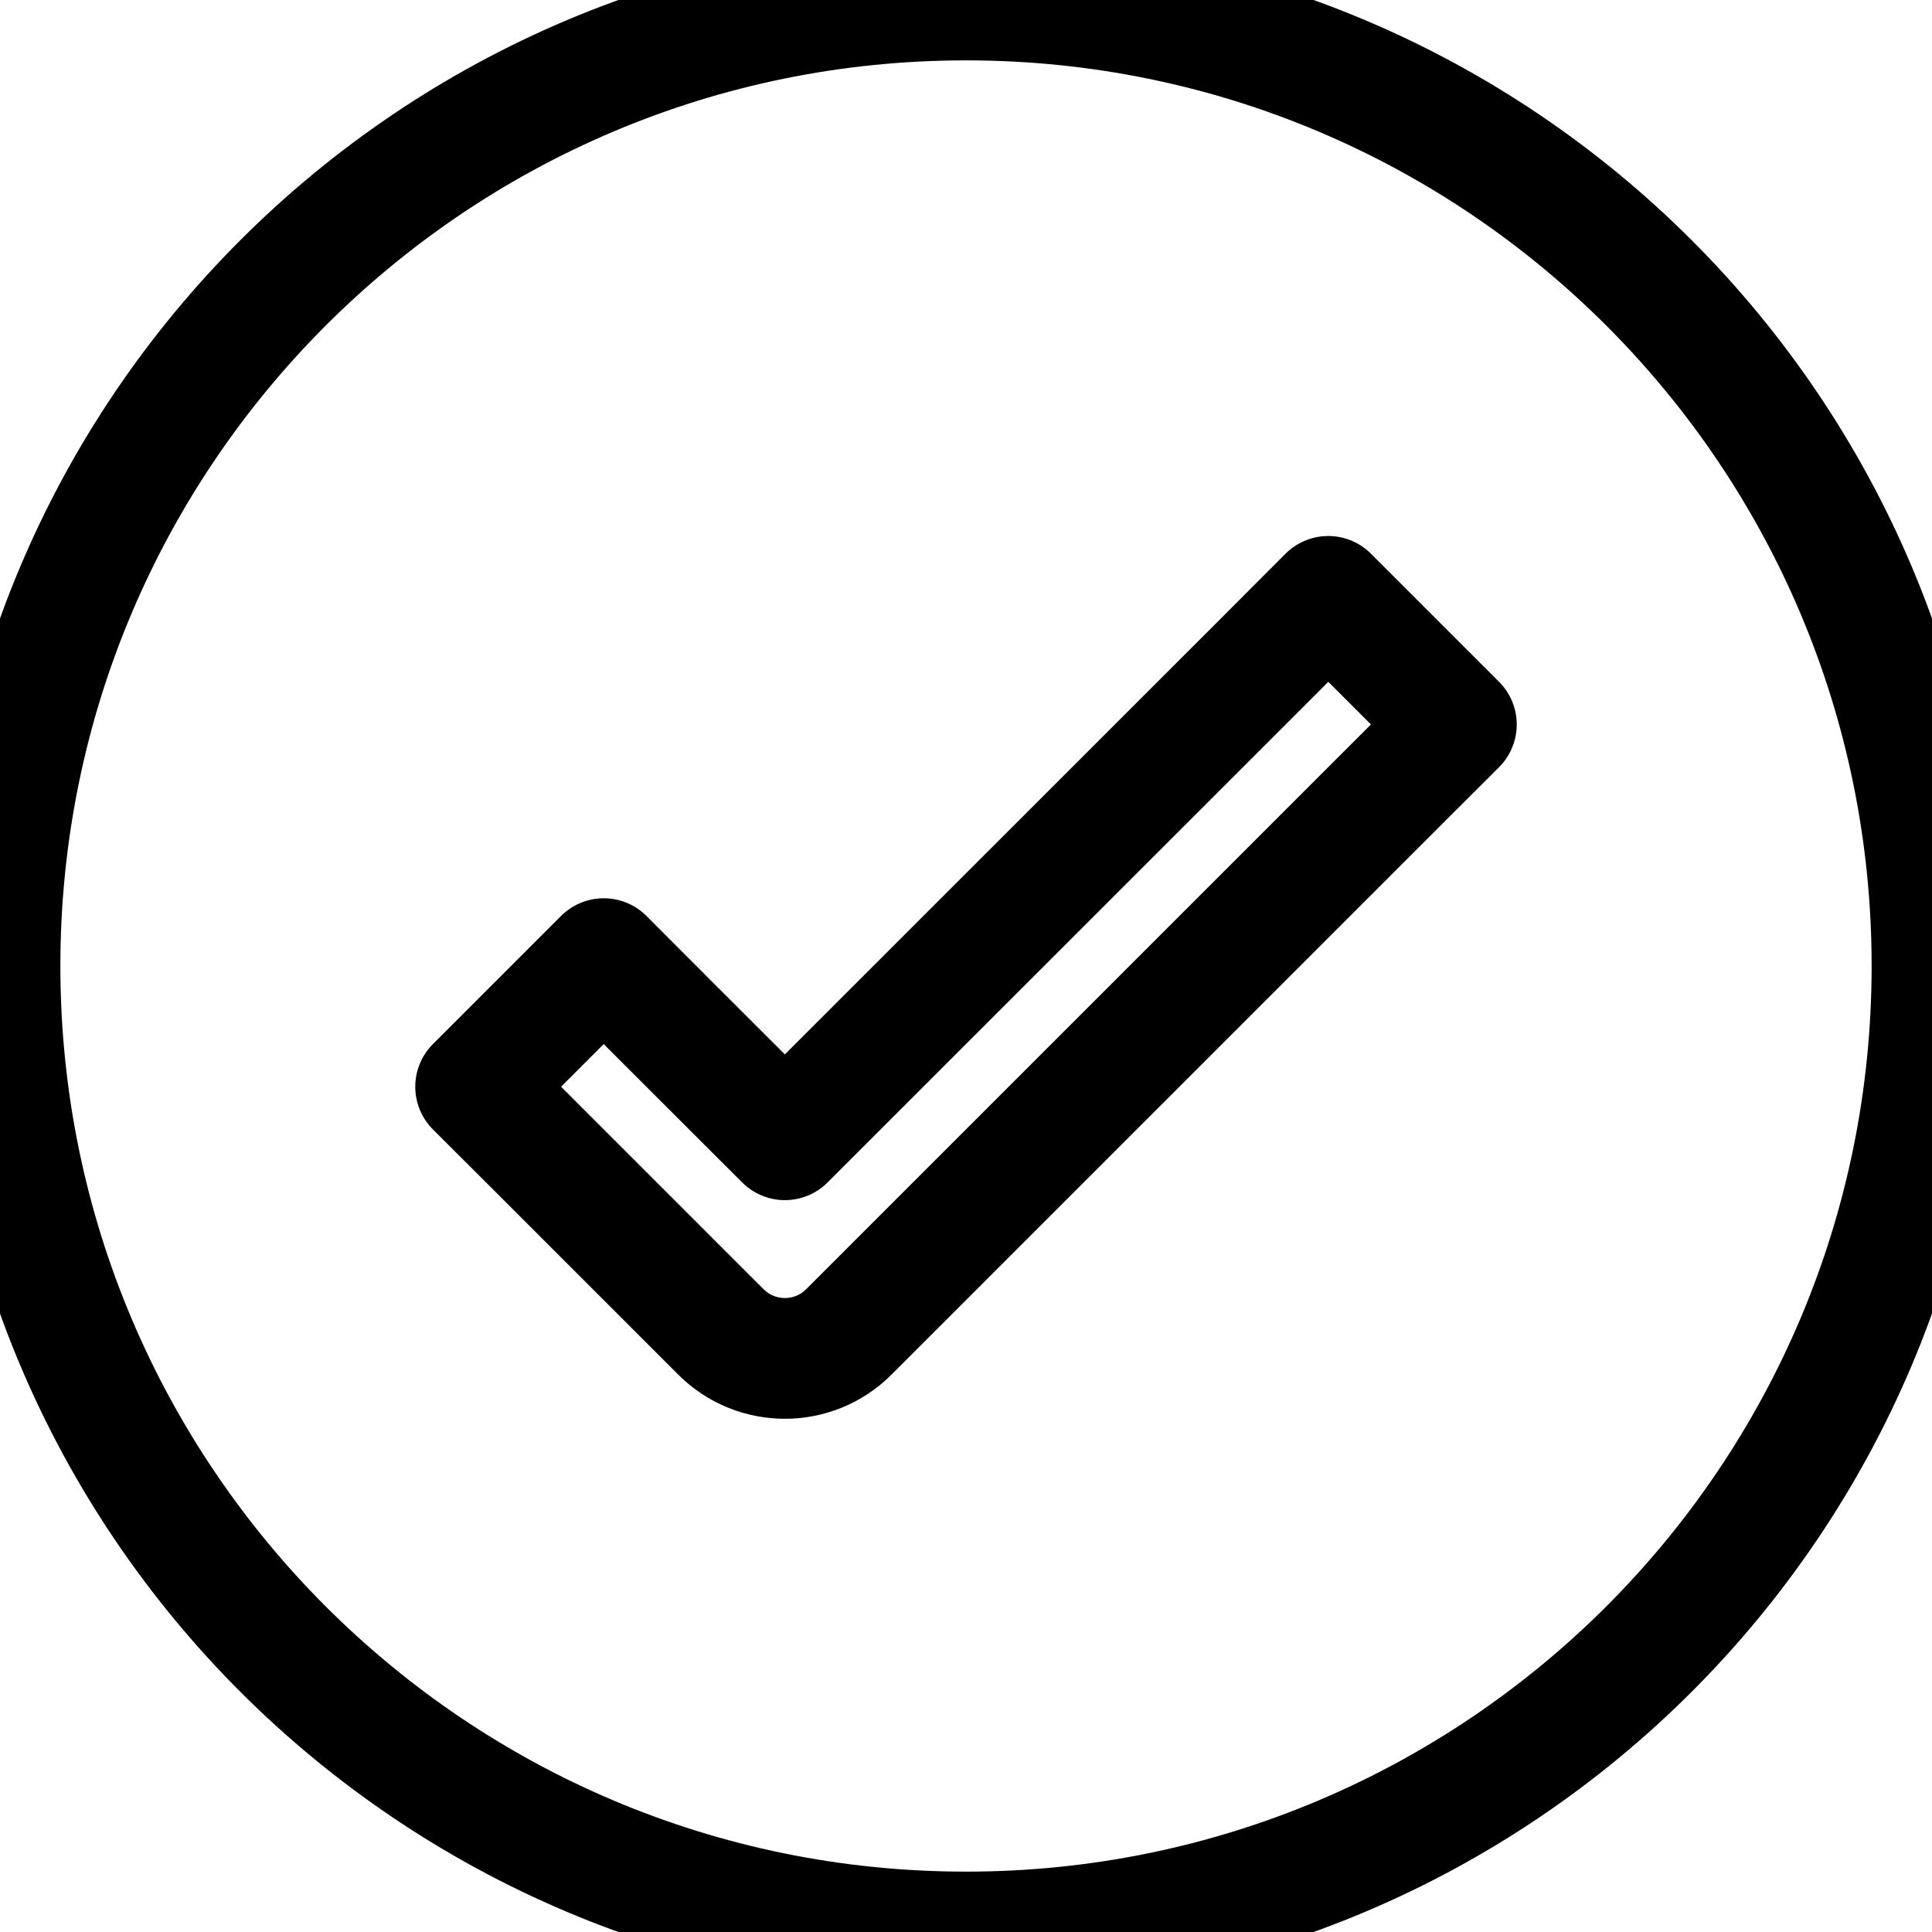
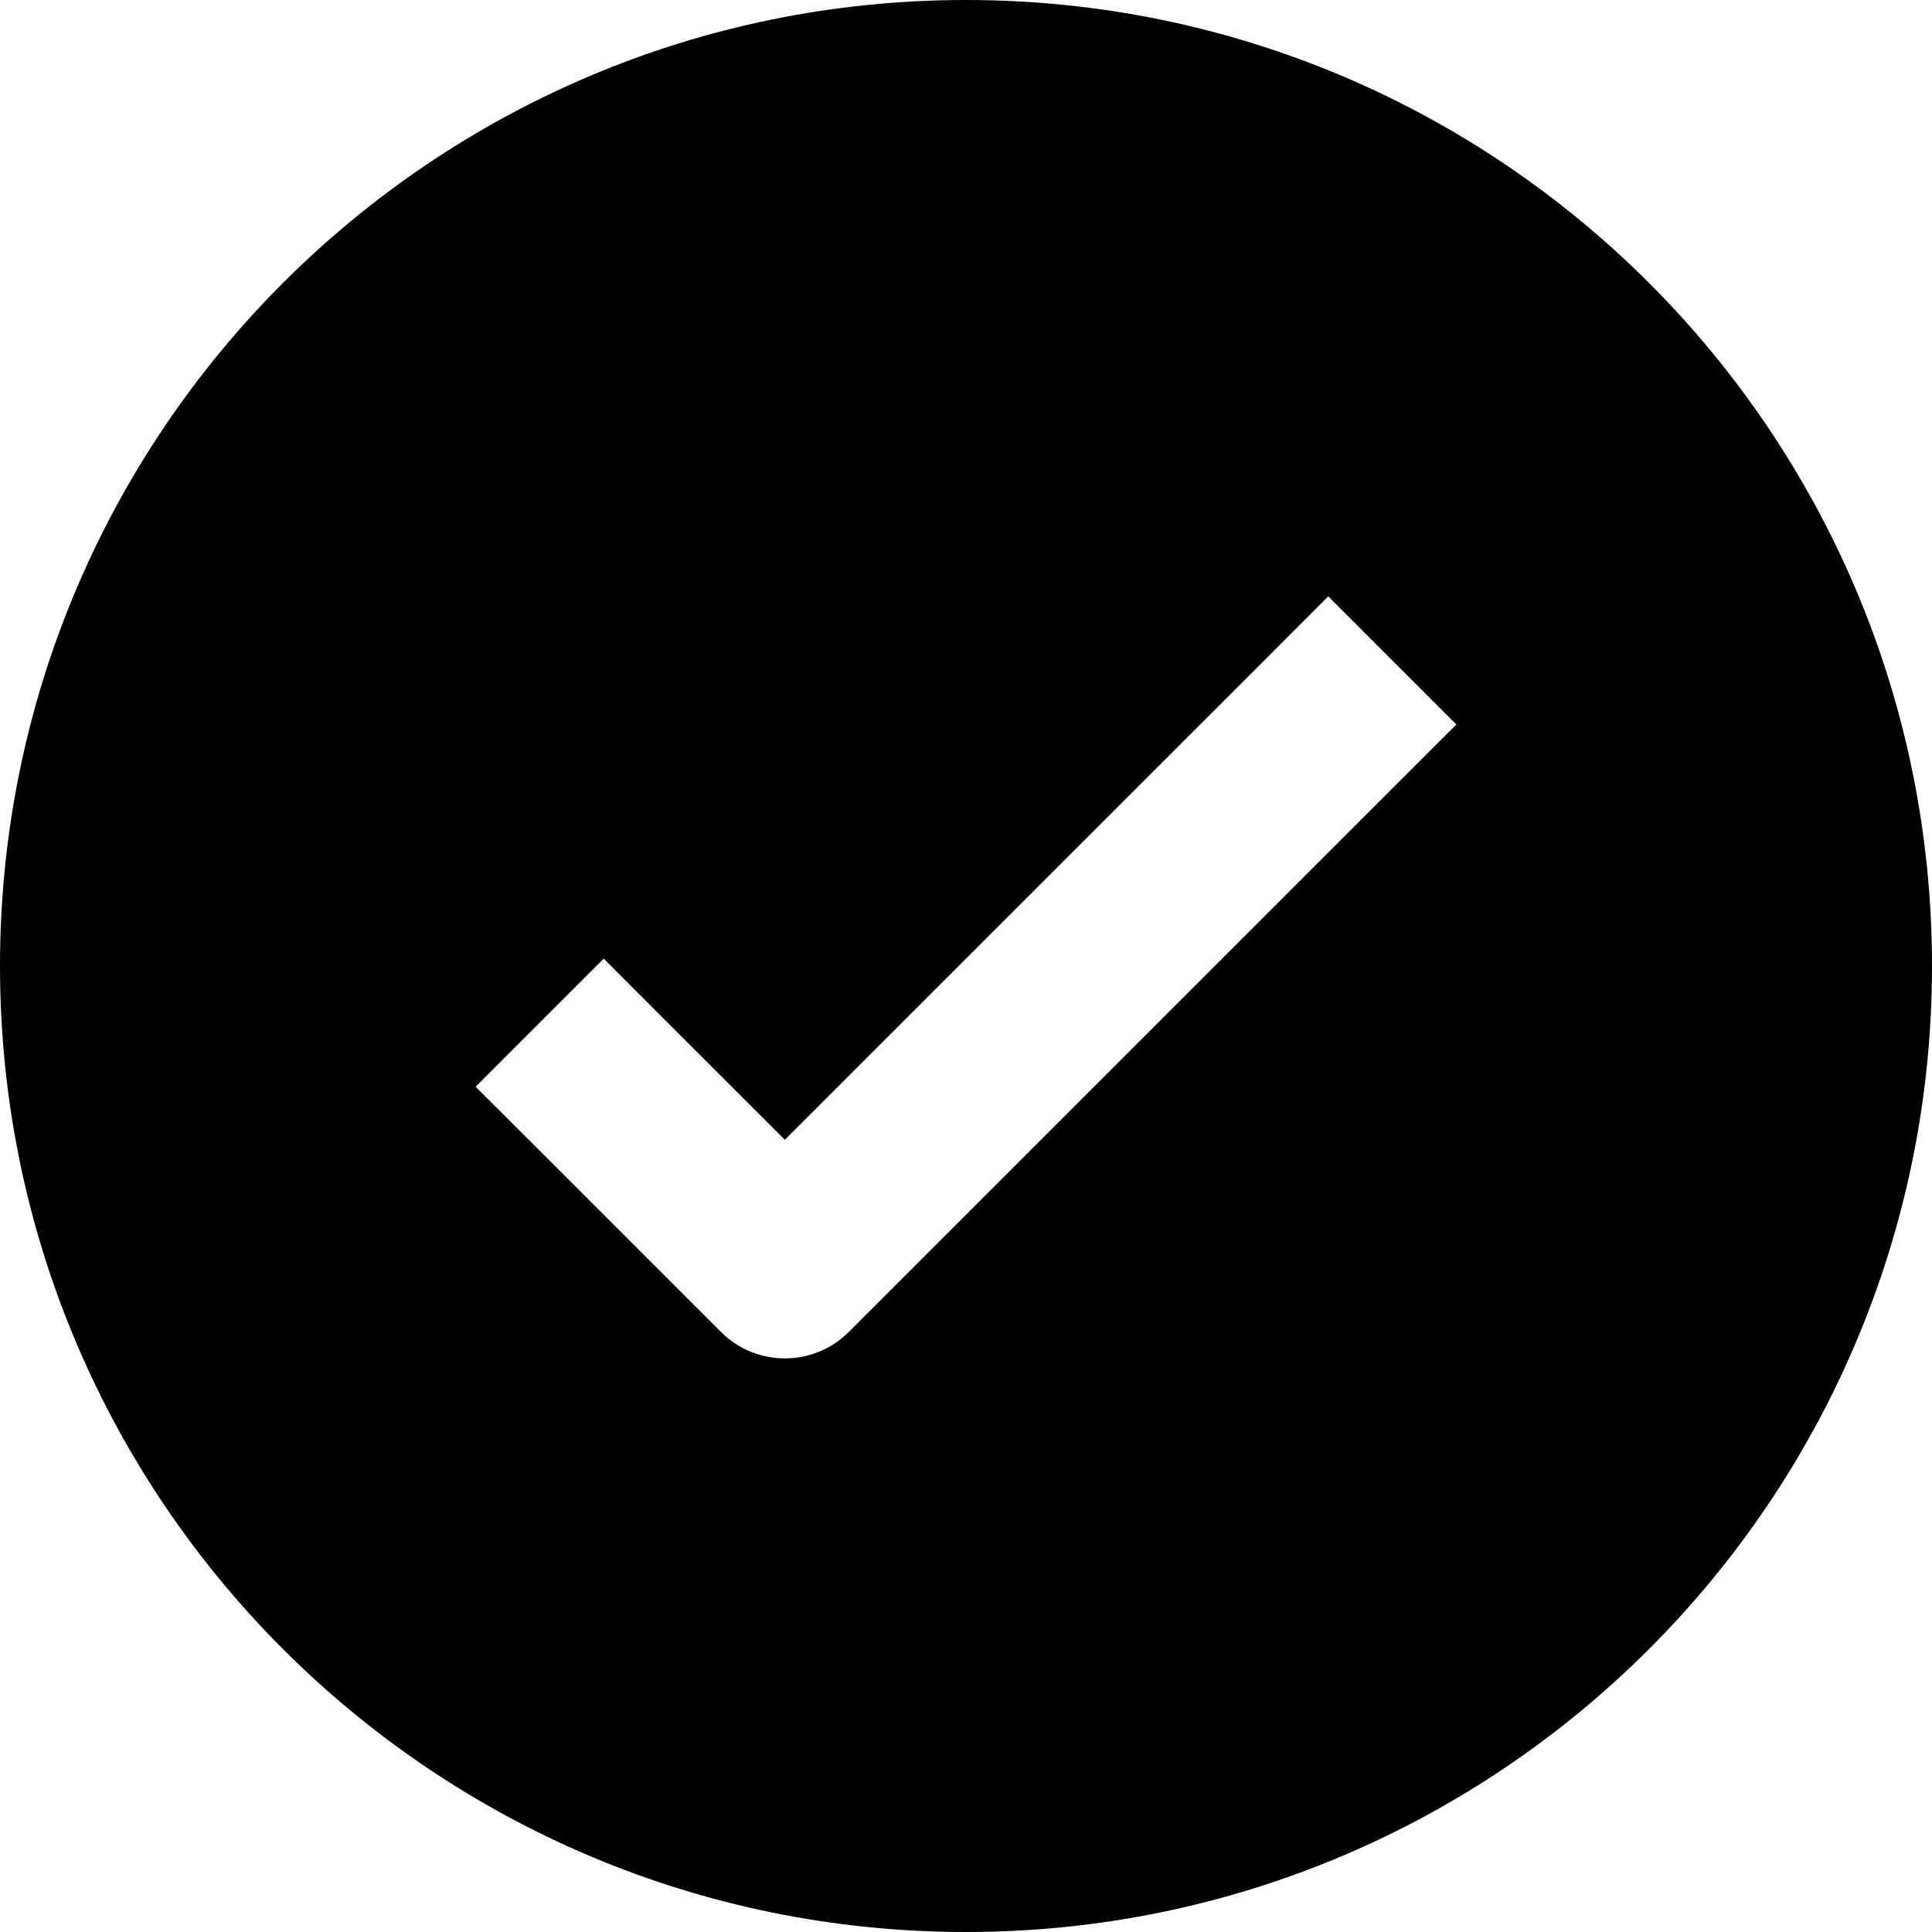
- <svg xmlns="http://www.w3.org/2000/svg" width="16" height="16" viewBox="0 0 16 16" fill="none" stroke="currentColor" stroke-linejoin="round">
-   <path d="M16 8C16 12.418 12.418 16 8 16C3.582 16 0 12.418 0 8C0 3.582 3.582 0 8 0C12.418 0 16 3.582 16 8ZM11.53 6.53L12.061 6L11 4.939L10.47 5.47L6.5 9.439L5.53 8.47L5 7.939L3.939 9L4.47 9.53L5.97 11.03C6.263 11.323 6.737 11.323 7.03 11.03L11.53 6.53Z" />
+ <svg height="16" stroke-linejoin="round" viewBox="0 0 16 16" width="16">
+   <path fill-rule="evenodd" clip-rule="evenodd" d="M16 8C16 12.418 12.418 16 8 16C3.582 16 0 12.418 0 8C0 3.582 3.582 0 8 0C12.418 0 16 3.582 16 8ZM11.53 6.53L12.061 6L11 4.939L10.47 5.47L6.5 9.439L5.53 8.47L5 7.939L3.939 9L4.47 9.53L5.97 11.03C6.263 11.323 6.737 11.323 7.03 11.03L11.53 6.53Z" fill="currentColor" />
</svg>
